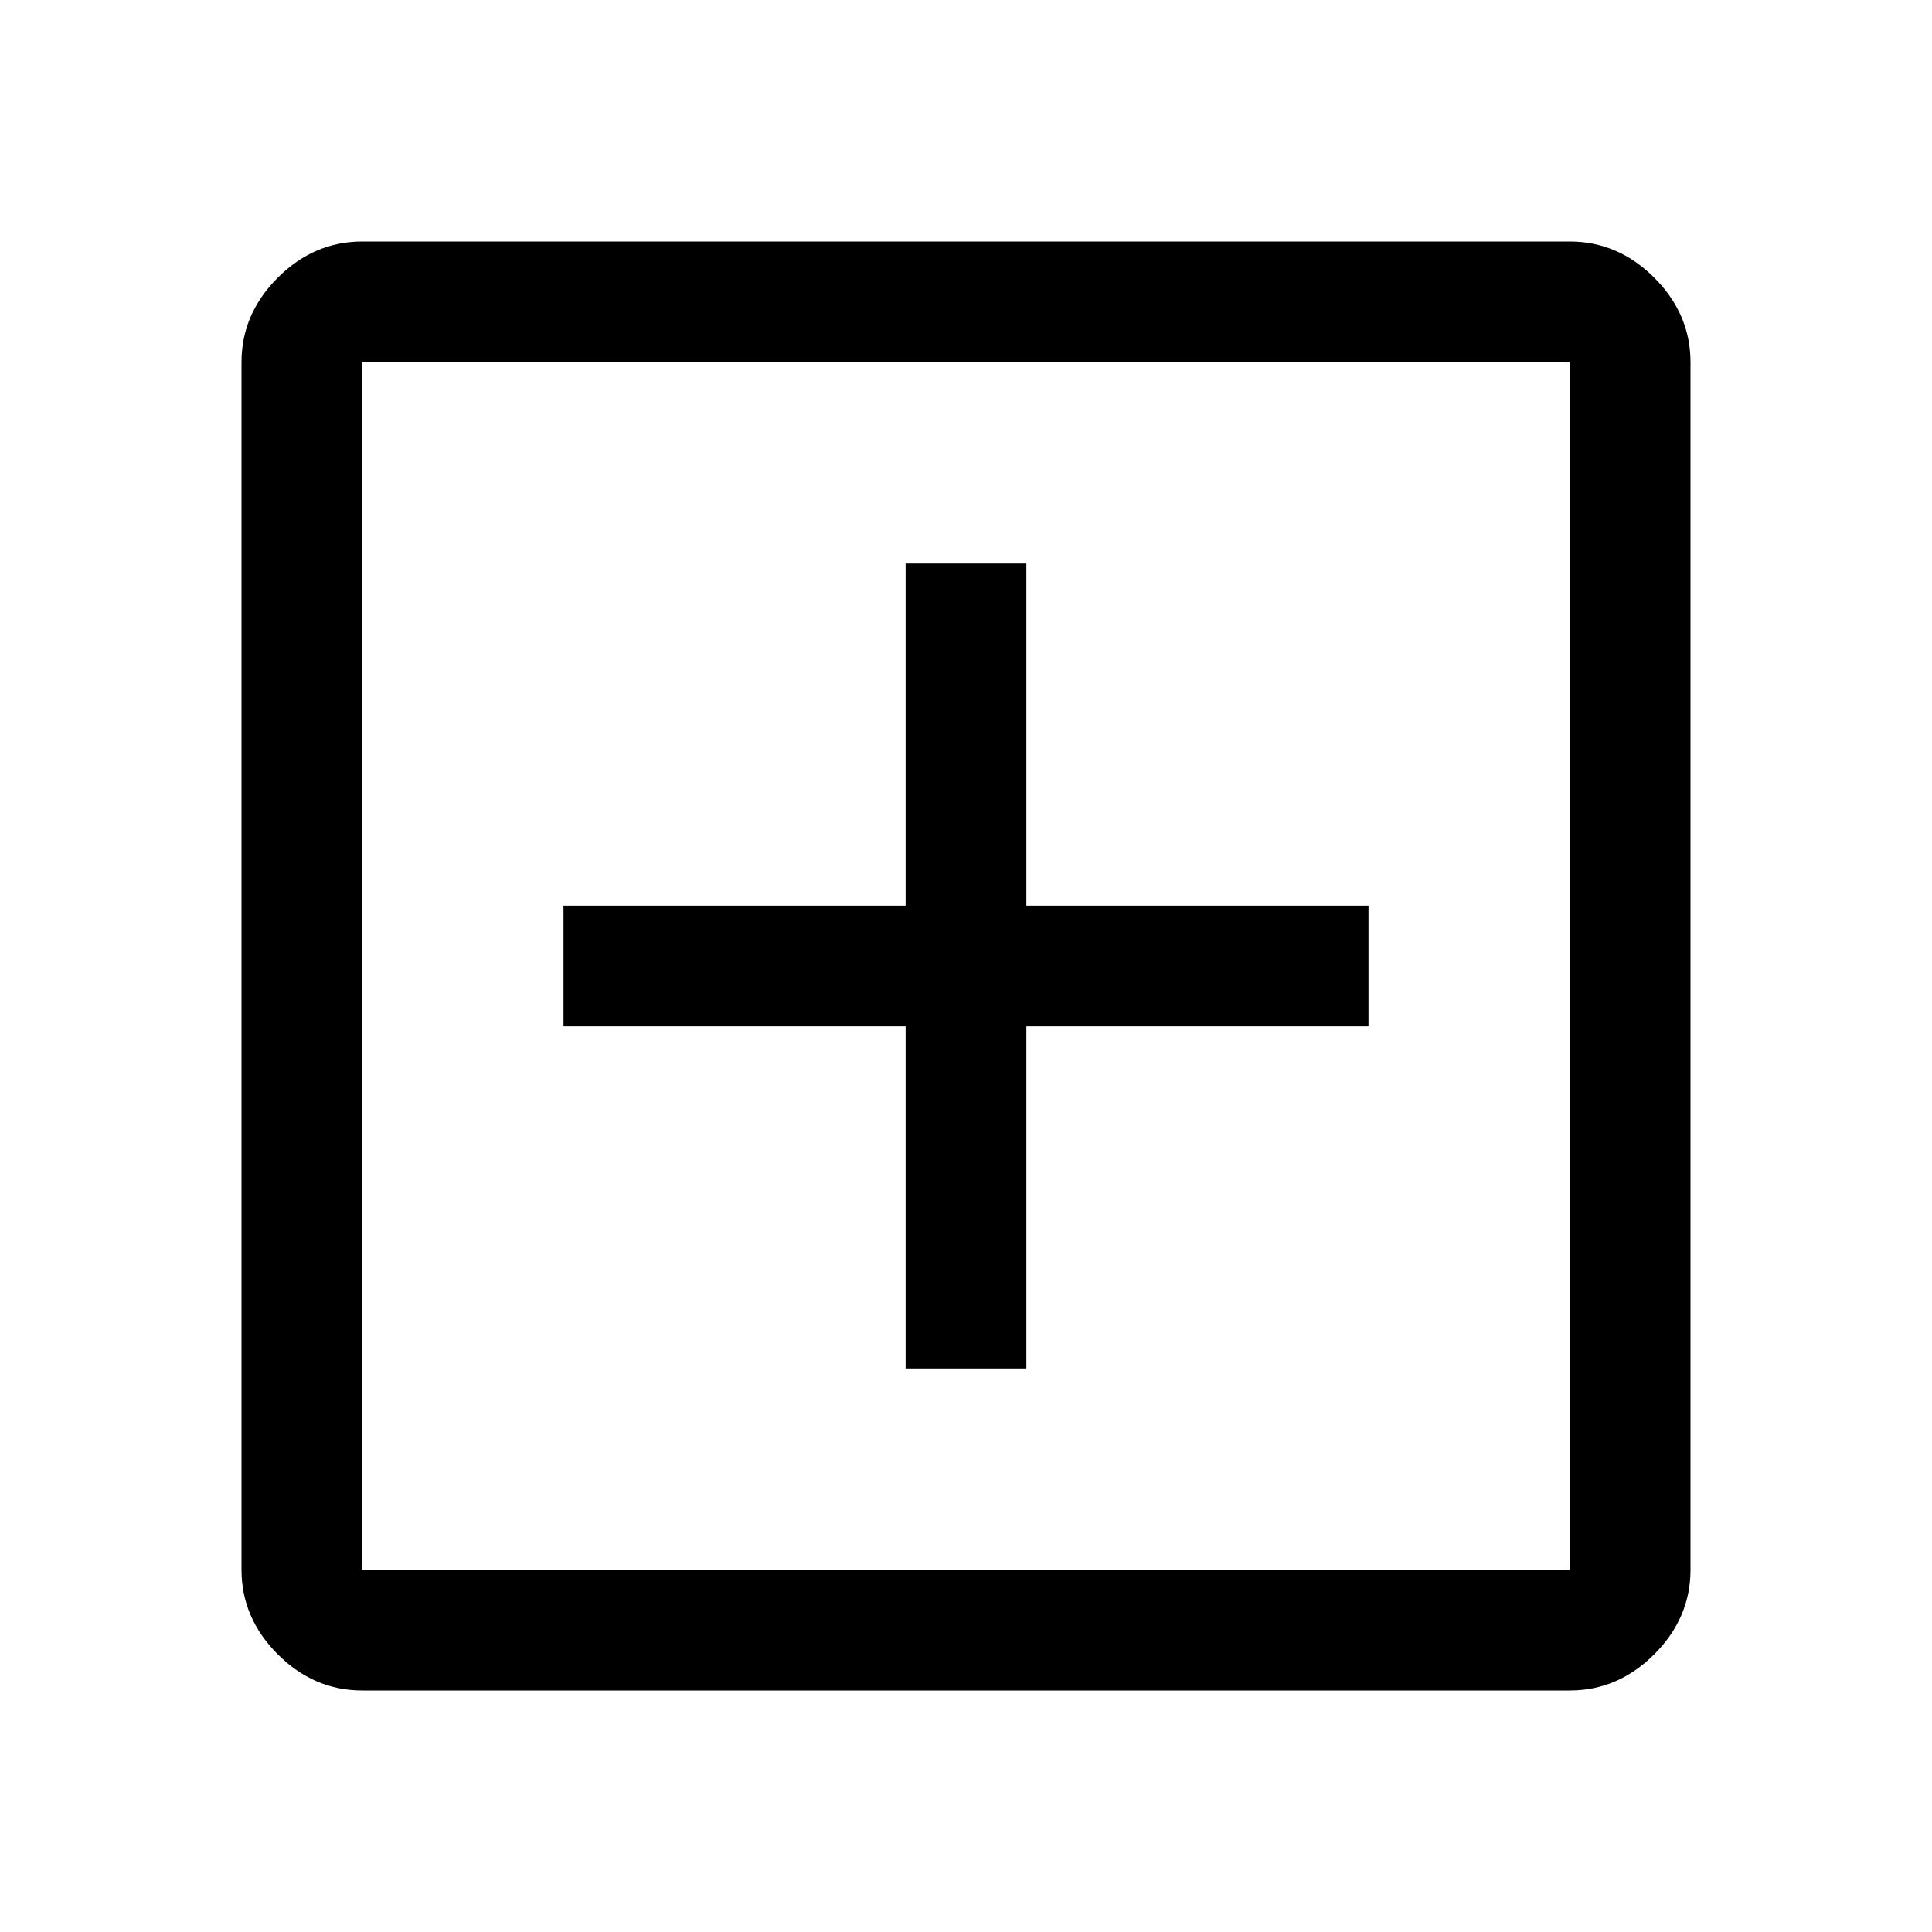
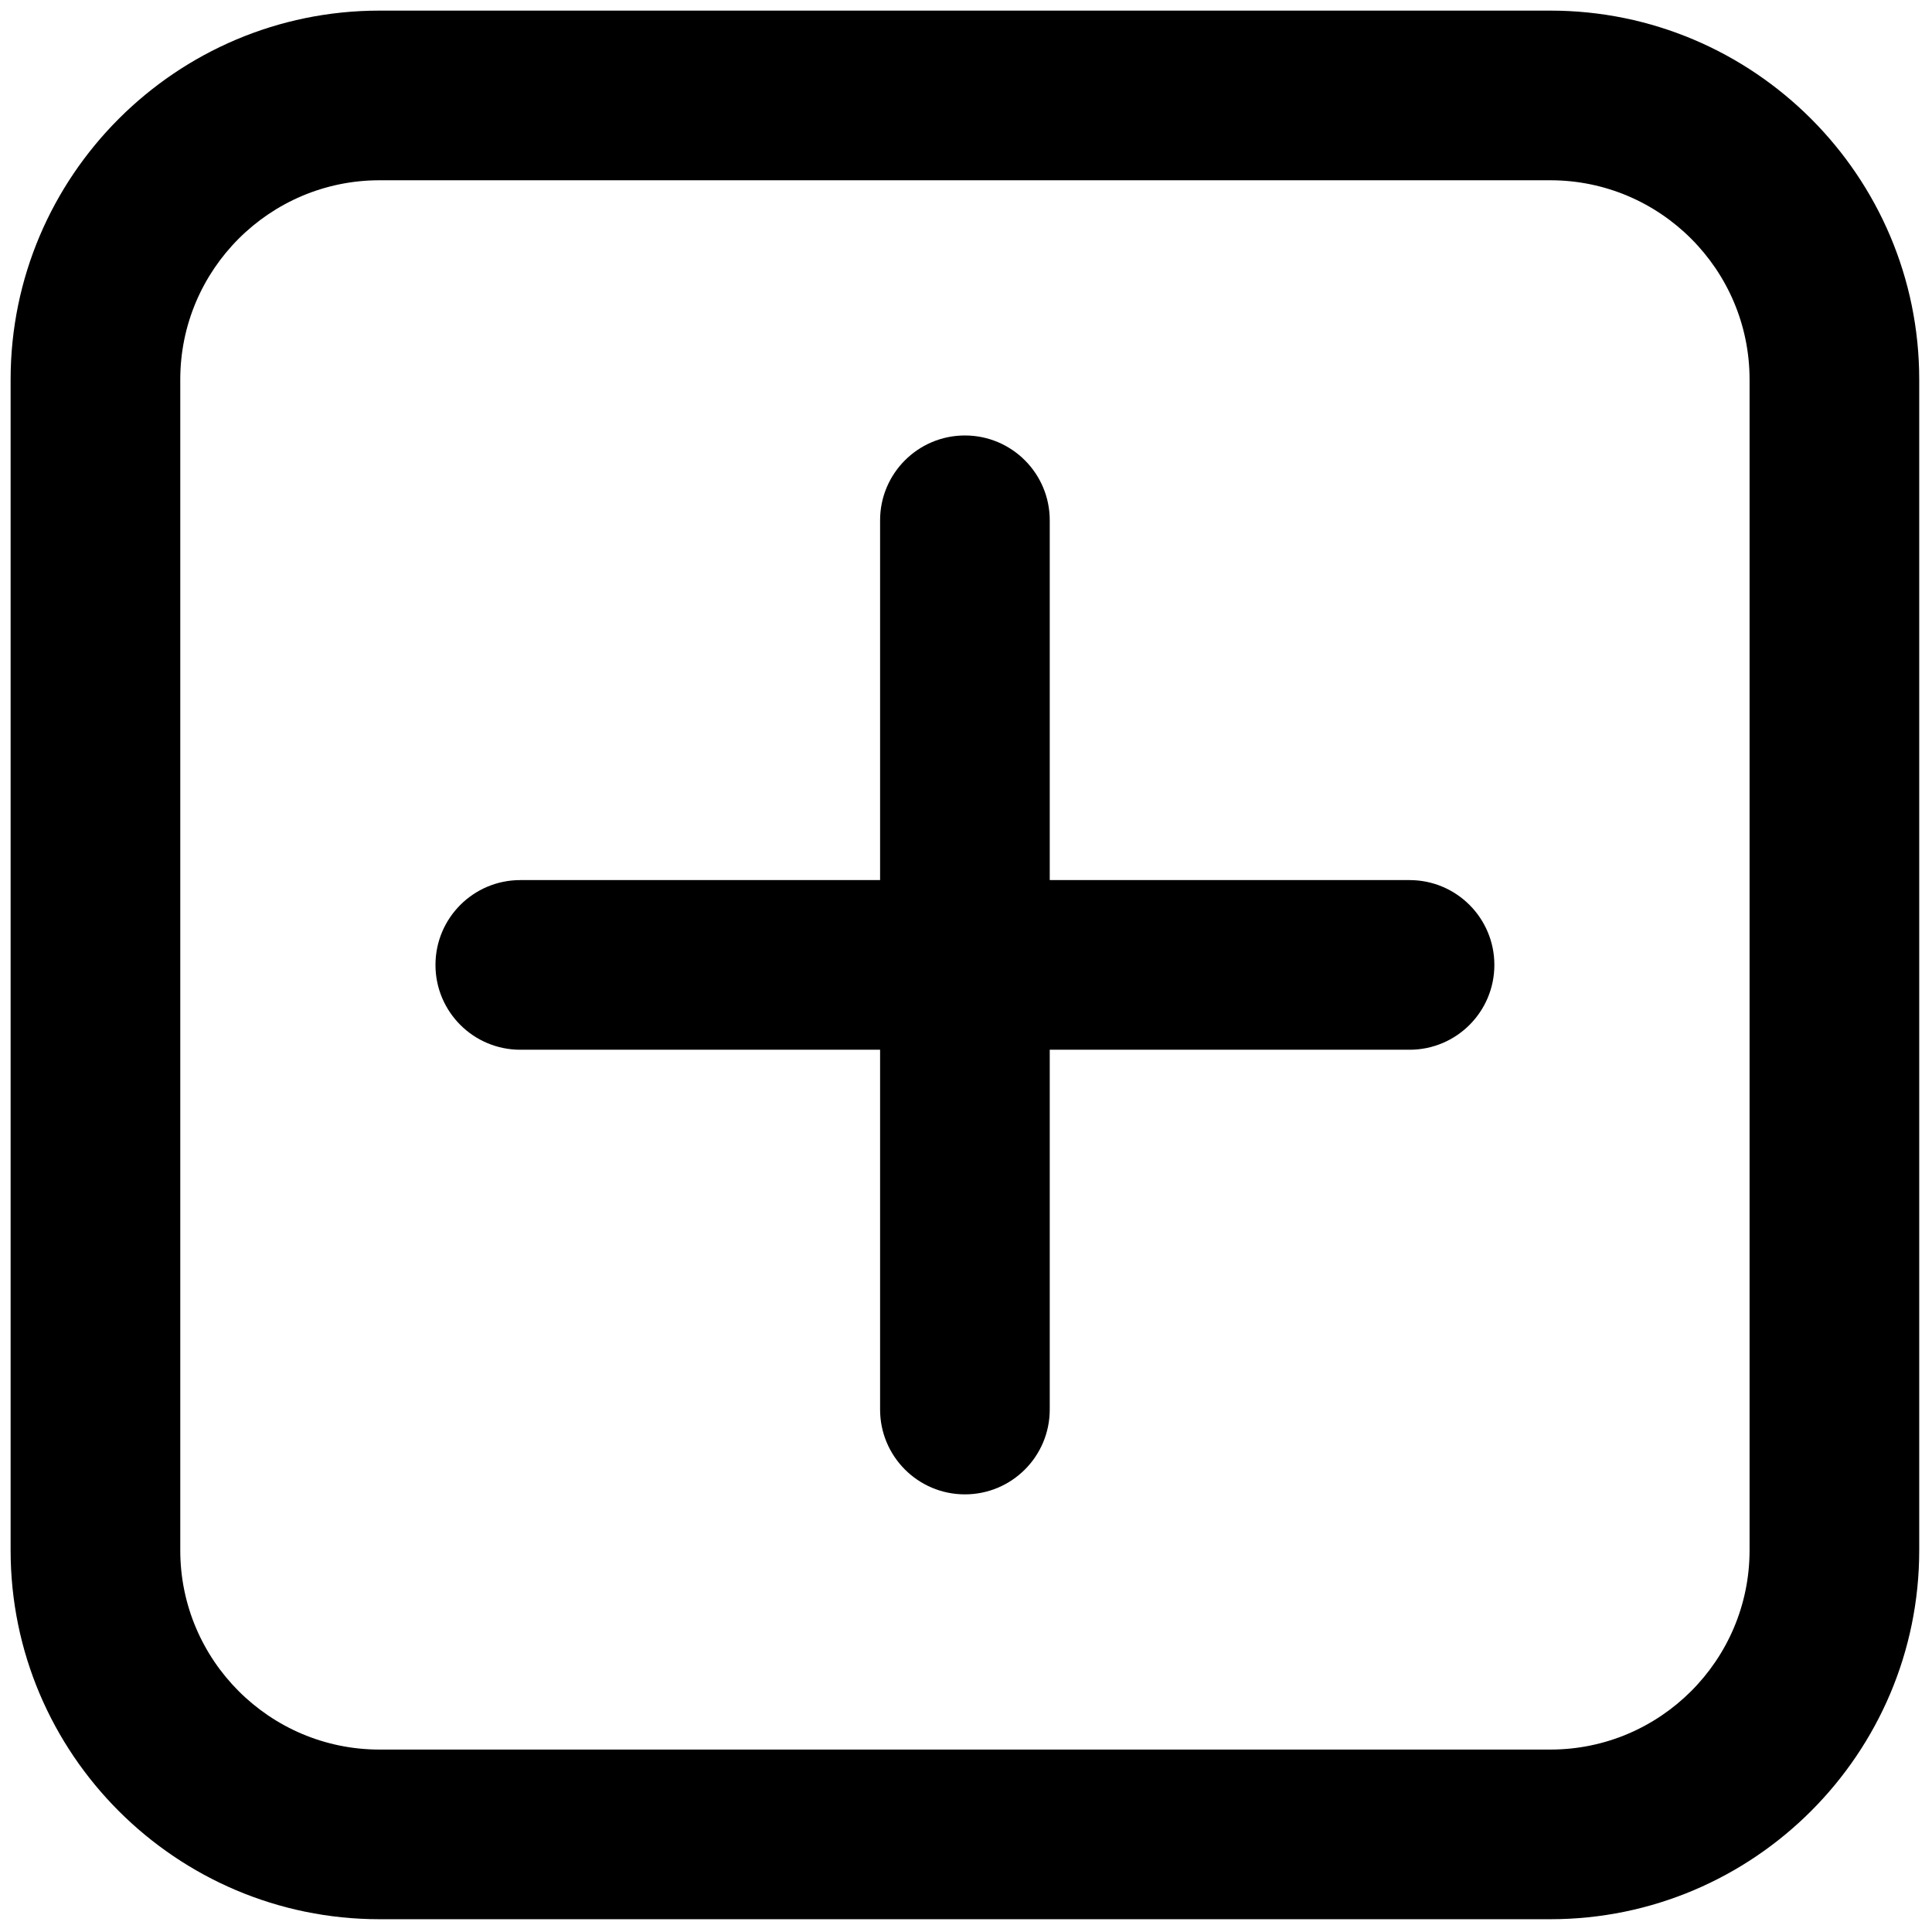
- <svg xmlns="http://www.w3.org/2000/svg" height="48" viewBox="0 -960 960 960" width="48">
-   <path d="M450-280h60v-170h170v-60H510v-170h-60v170H280v60h170v170ZM180-120q-24 0-42-18t-18-42v-600q0-24 18-42t42-18h600q24 0 42 18t18 42v600q0 24-18 42t-42 18H180Zm0-60h600v-600H180v600Zm0-600v600-600Z" />
+ <svg xmlns="http://www.w3.org/2000/svg" version="1.1" width="256" height="256" viewBox="0 0 256 256" xml:space="preserve">
+   <defs>
+ </defs>
+   <g style="stroke: none; stroke-width: 0; stroke-dasharray: none; stroke-linecap: butt; stroke-linejoin: miter; stroke-miterlimit: 10; fill: none; fill-rule: nonzero; opacity: 1;" transform="translate(1.406593 1.406593) scale(2.81 2.81)">
+     <path d="M 45 69.966 c -2.209 0 -4 -1.791 -4 -4 V 24.034 c 0 -2.209 1.791 -4 4 -4 s 4 1.791 4 4 v 41.932 C 49 68.175 47.209 69.966 45 69.966 z" style="stroke: none; stroke-width: 1; stroke-dasharray: none; stroke-linecap: butt; stroke-linejoin: miter; stroke-miterlimit: 10; fill: rgb(0,0,0); fill-rule: nonzero; opacity: 1;" transform=" matrix(1 0 0 1 0 0) " stroke-linecap="round" />
+     <path d="M 65.966 49 H 24.034 c -2.209 0 -4 -1.791 -4 -4 s 1.791 -4 4 -4 h 41.932 c 2.209 0 4 1.791 4 4 S 68.175 49 65.966 49 z" style="stroke: none; stroke-width: 1; stroke-dasharray: none; stroke-linecap: butt; stroke-linejoin: miter; stroke-miterlimit: 10; fill: rgb(0,0,0); fill-rule: nonzero; opacity: 1;" transform=" matrix(1 0 0 1 0 0) " stroke-linecap="round" />
+     <path d="M 72.605 90 H 17.395 C 7.803 90 0 82.197 0 72.605 V 17.395 C 0 7.803 7.803 0 17.395 0 h 55.211 C 82.197 0 90 7.803 90 17.395 v 55.211 C 90 82.197 82.197 90 72.605 90 z M 17.395 8 C 12.214 8 8 12.214 8 17.395 v 55.211 C 8 77.785 12.214 82 17.395 82 h 55.211 C 77.785 82 82 77.785 82 72.605 V 17.395 C 82 12.214 77.785 8 72.605 8 H 17.395 z" style="stroke: none; stroke-width: 1; stroke-dasharray: none; stroke-linecap: butt; stroke-linejoin: miter; stroke-miterlimit: 10; fill: rgb(0,0,0); fill-rule: nonzero; opacity: 1;" transform=" matrix(1 0 0 1 0 0) " stroke-linecap="round" />
+   </g>
</svg>
